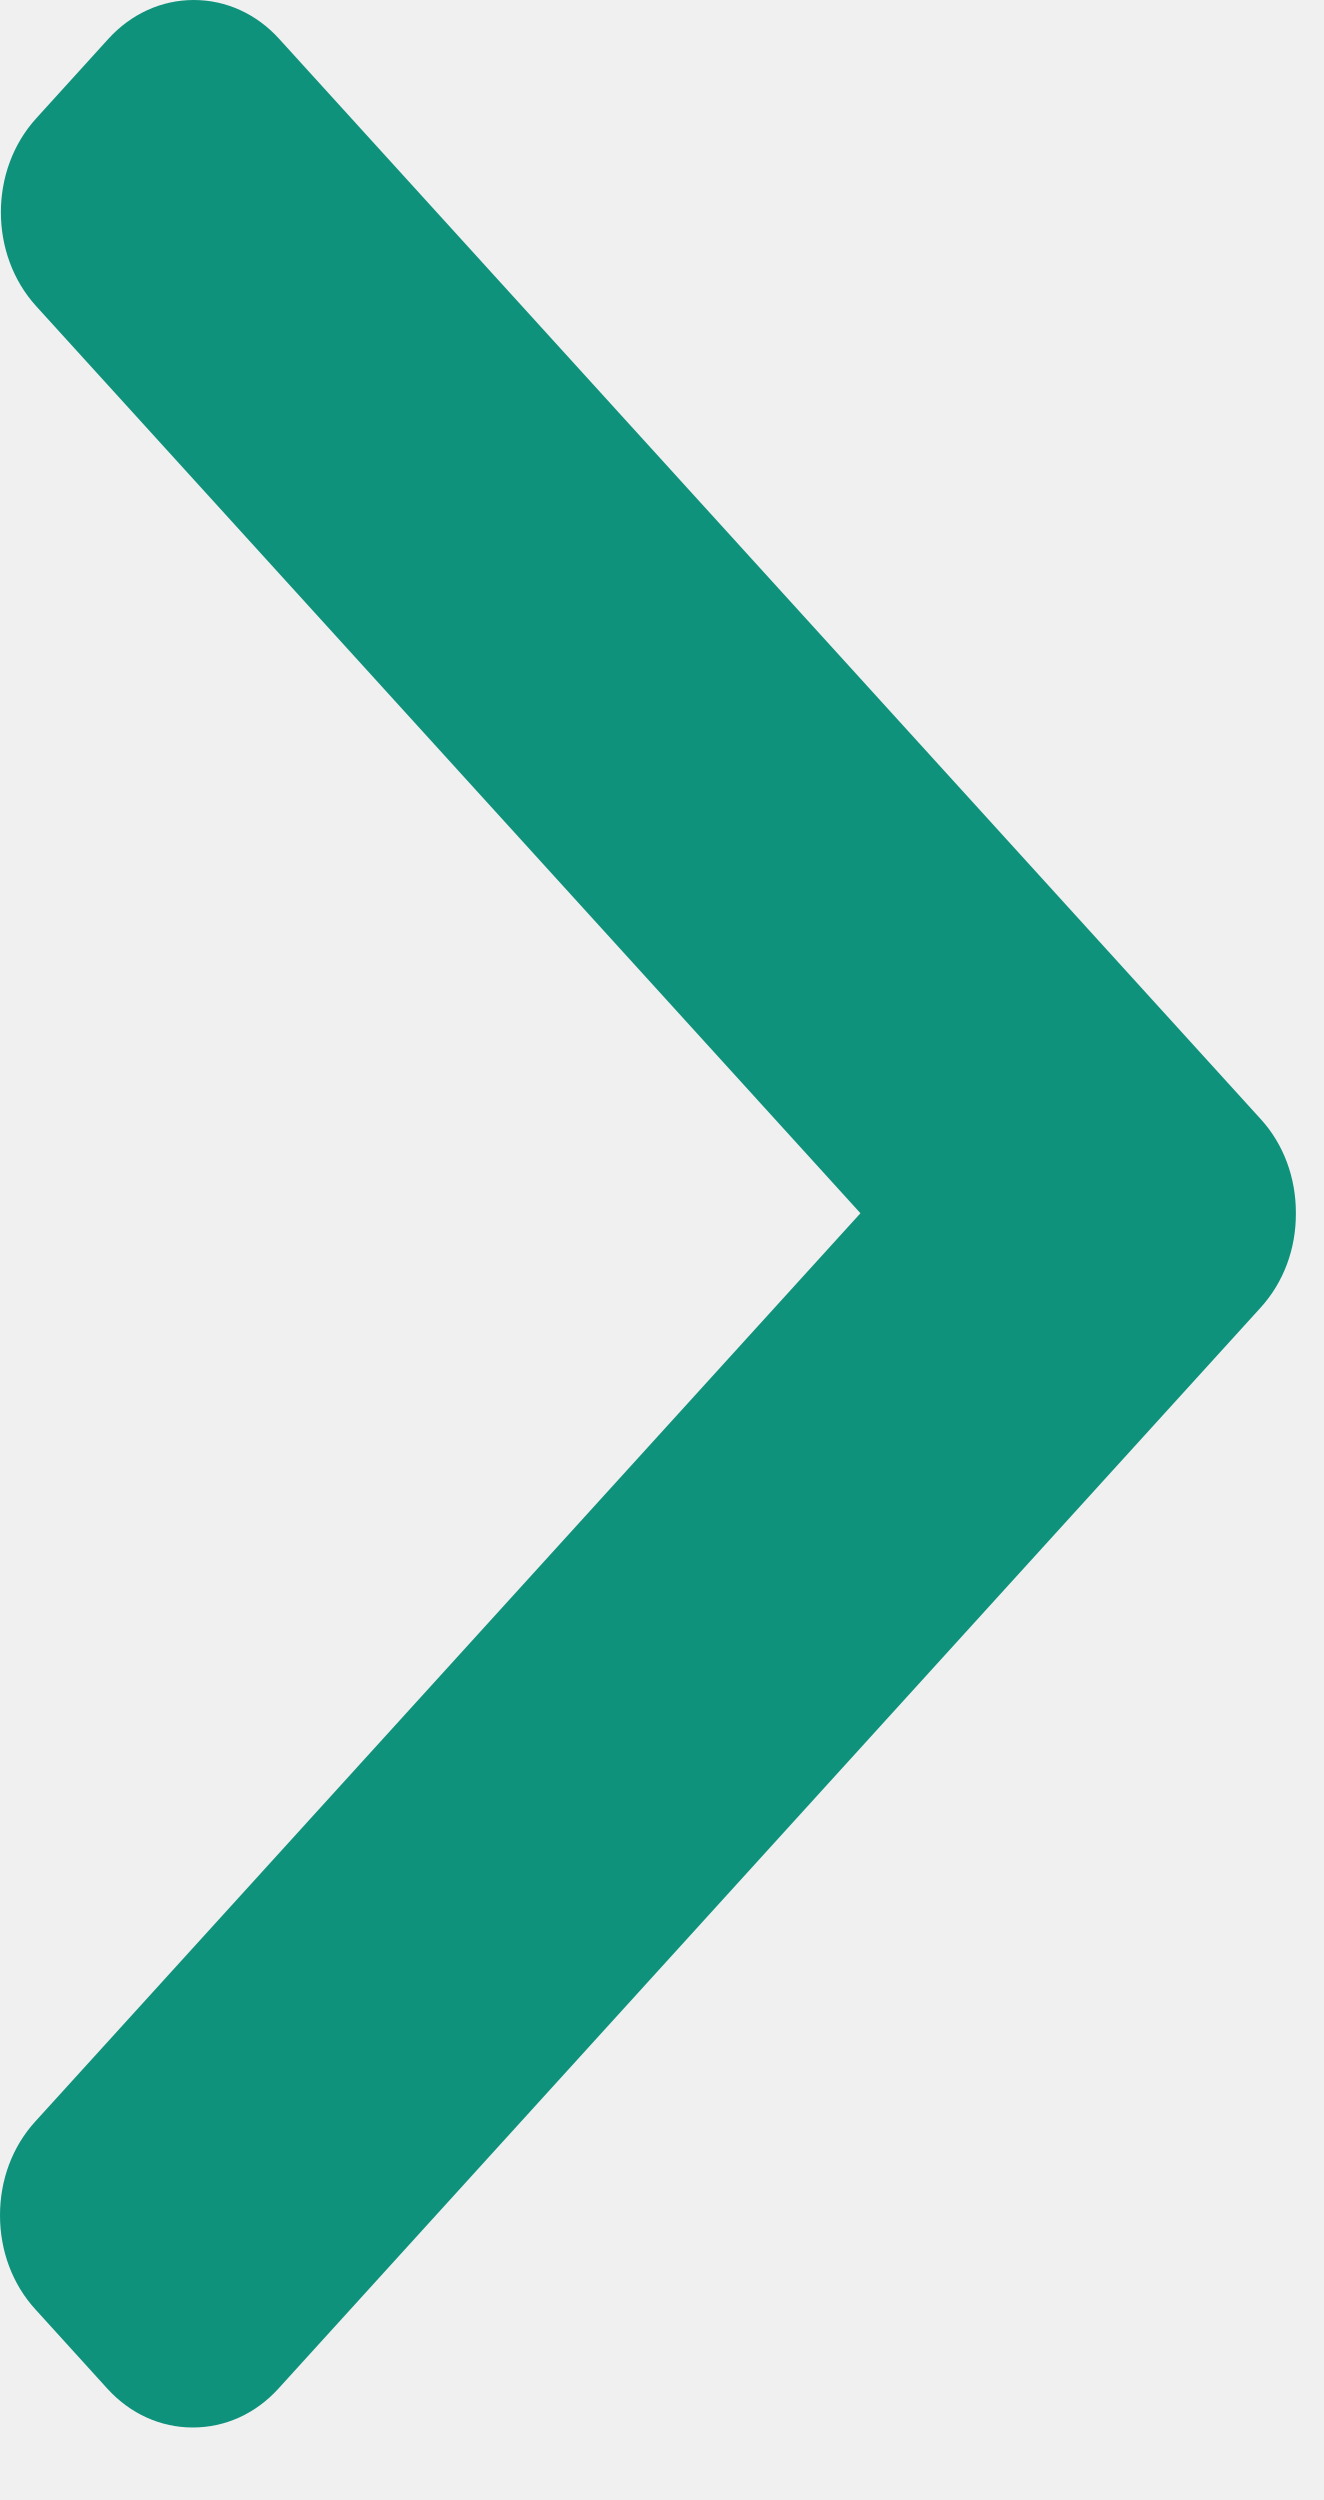
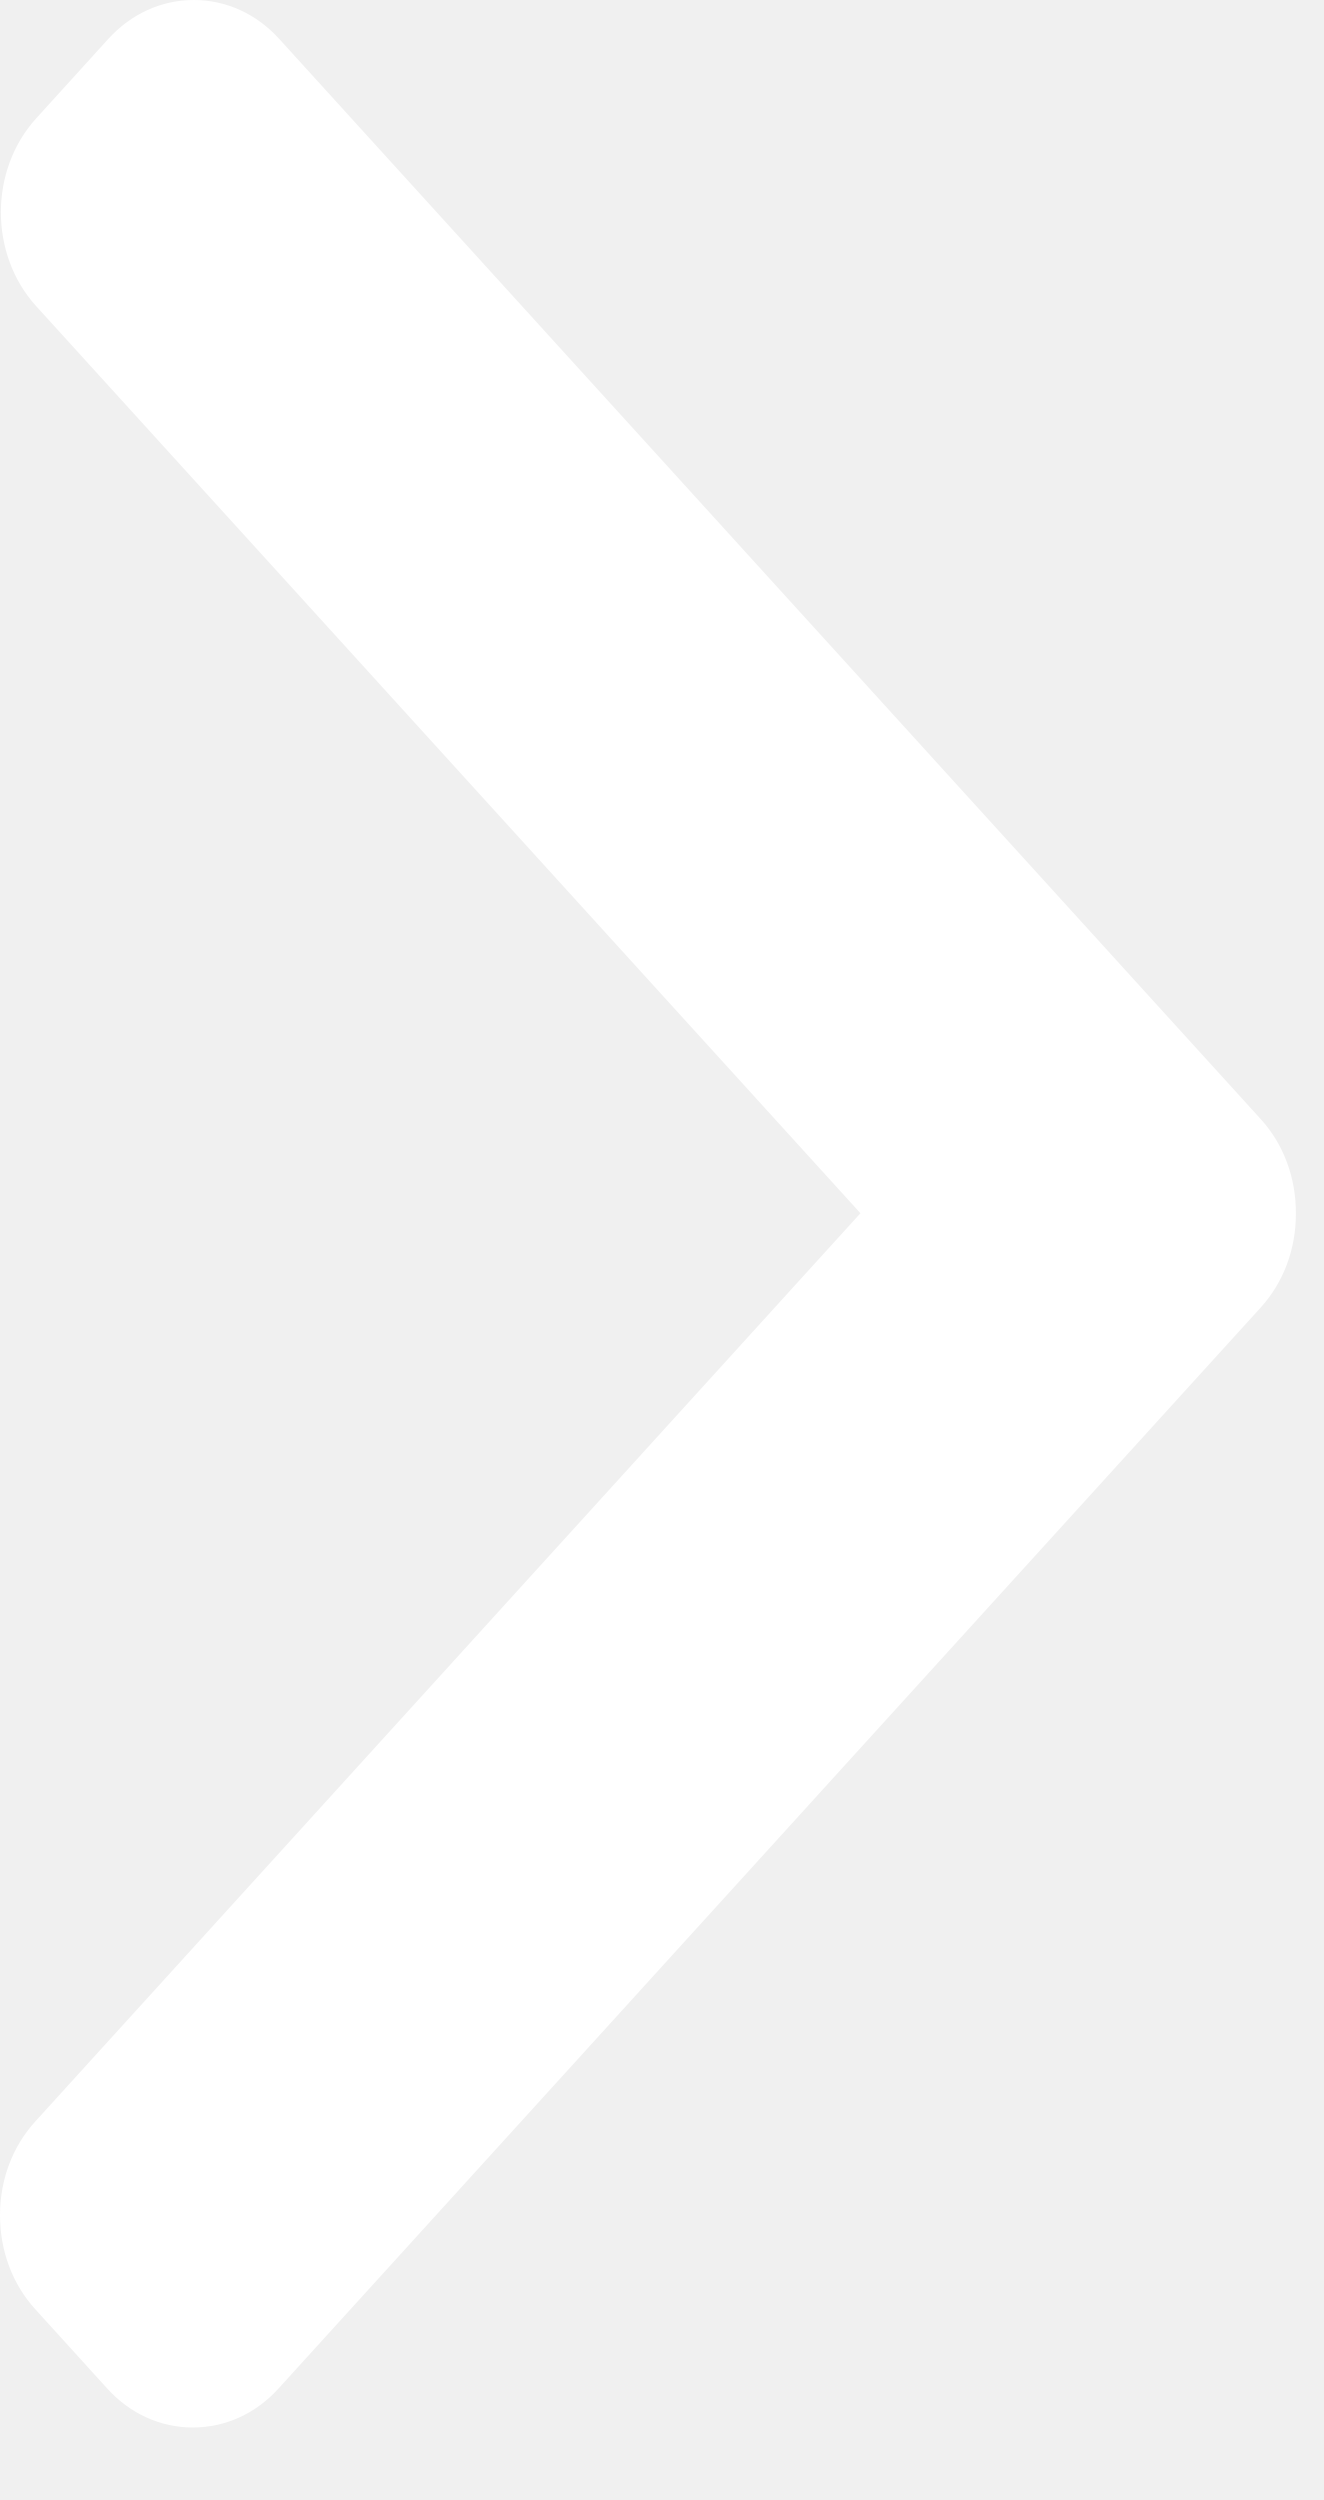
<svg xmlns="http://www.w3.org/2000/svg" width="9" height="17" viewBox="0 0 9 17" fill="none">
-   <path d="M8.573 7.61L1.898 0.264C1.744 0.094 1.537 0 1.318 0C1.098 0 0.892 0.094 0.737 0.264L0.246 0.805C-0.074 1.157 -0.074 1.73 0.246 2.082L5.851 8.25L0.24 14.426C0.085 14.596 0 14.822 0 15.064C0 15.306 0.085 15.533 0.24 15.703L0.731 16.244C0.886 16.414 1.092 16.507 1.311 16.507C1.531 16.507 1.737 16.414 1.892 16.244L8.573 8.891C8.728 8.72 8.813 8.493 8.812 8.251C8.813 8.008 8.728 7.78 8.573 7.61Z" fill="#0F927C" />
+   <path d="M8.573 7.61L1.898 0.264C1.744 0.094 1.537 0 1.318 0C1.098 0 0.892 0.094 0.737 0.264L0.246 0.805C-0.074 1.157 -0.074 1.73 0.246 2.082L5.851 8.25L0.24 14.426C0.085 14.596 0 14.822 0 15.064C0 15.306 0.085 15.533 0.24 15.703L0.731 16.244C0.886 16.414 1.092 16.507 1.311 16.507C1.531 16.507 1.737 16.414 1.892 16.244L8.573 8.891C8.728 8.72 8.813 8.493 8.812 8.251C8.813 8.008 8.728 7.78 8.573 7.61Z" fill="white" />
</svg>
